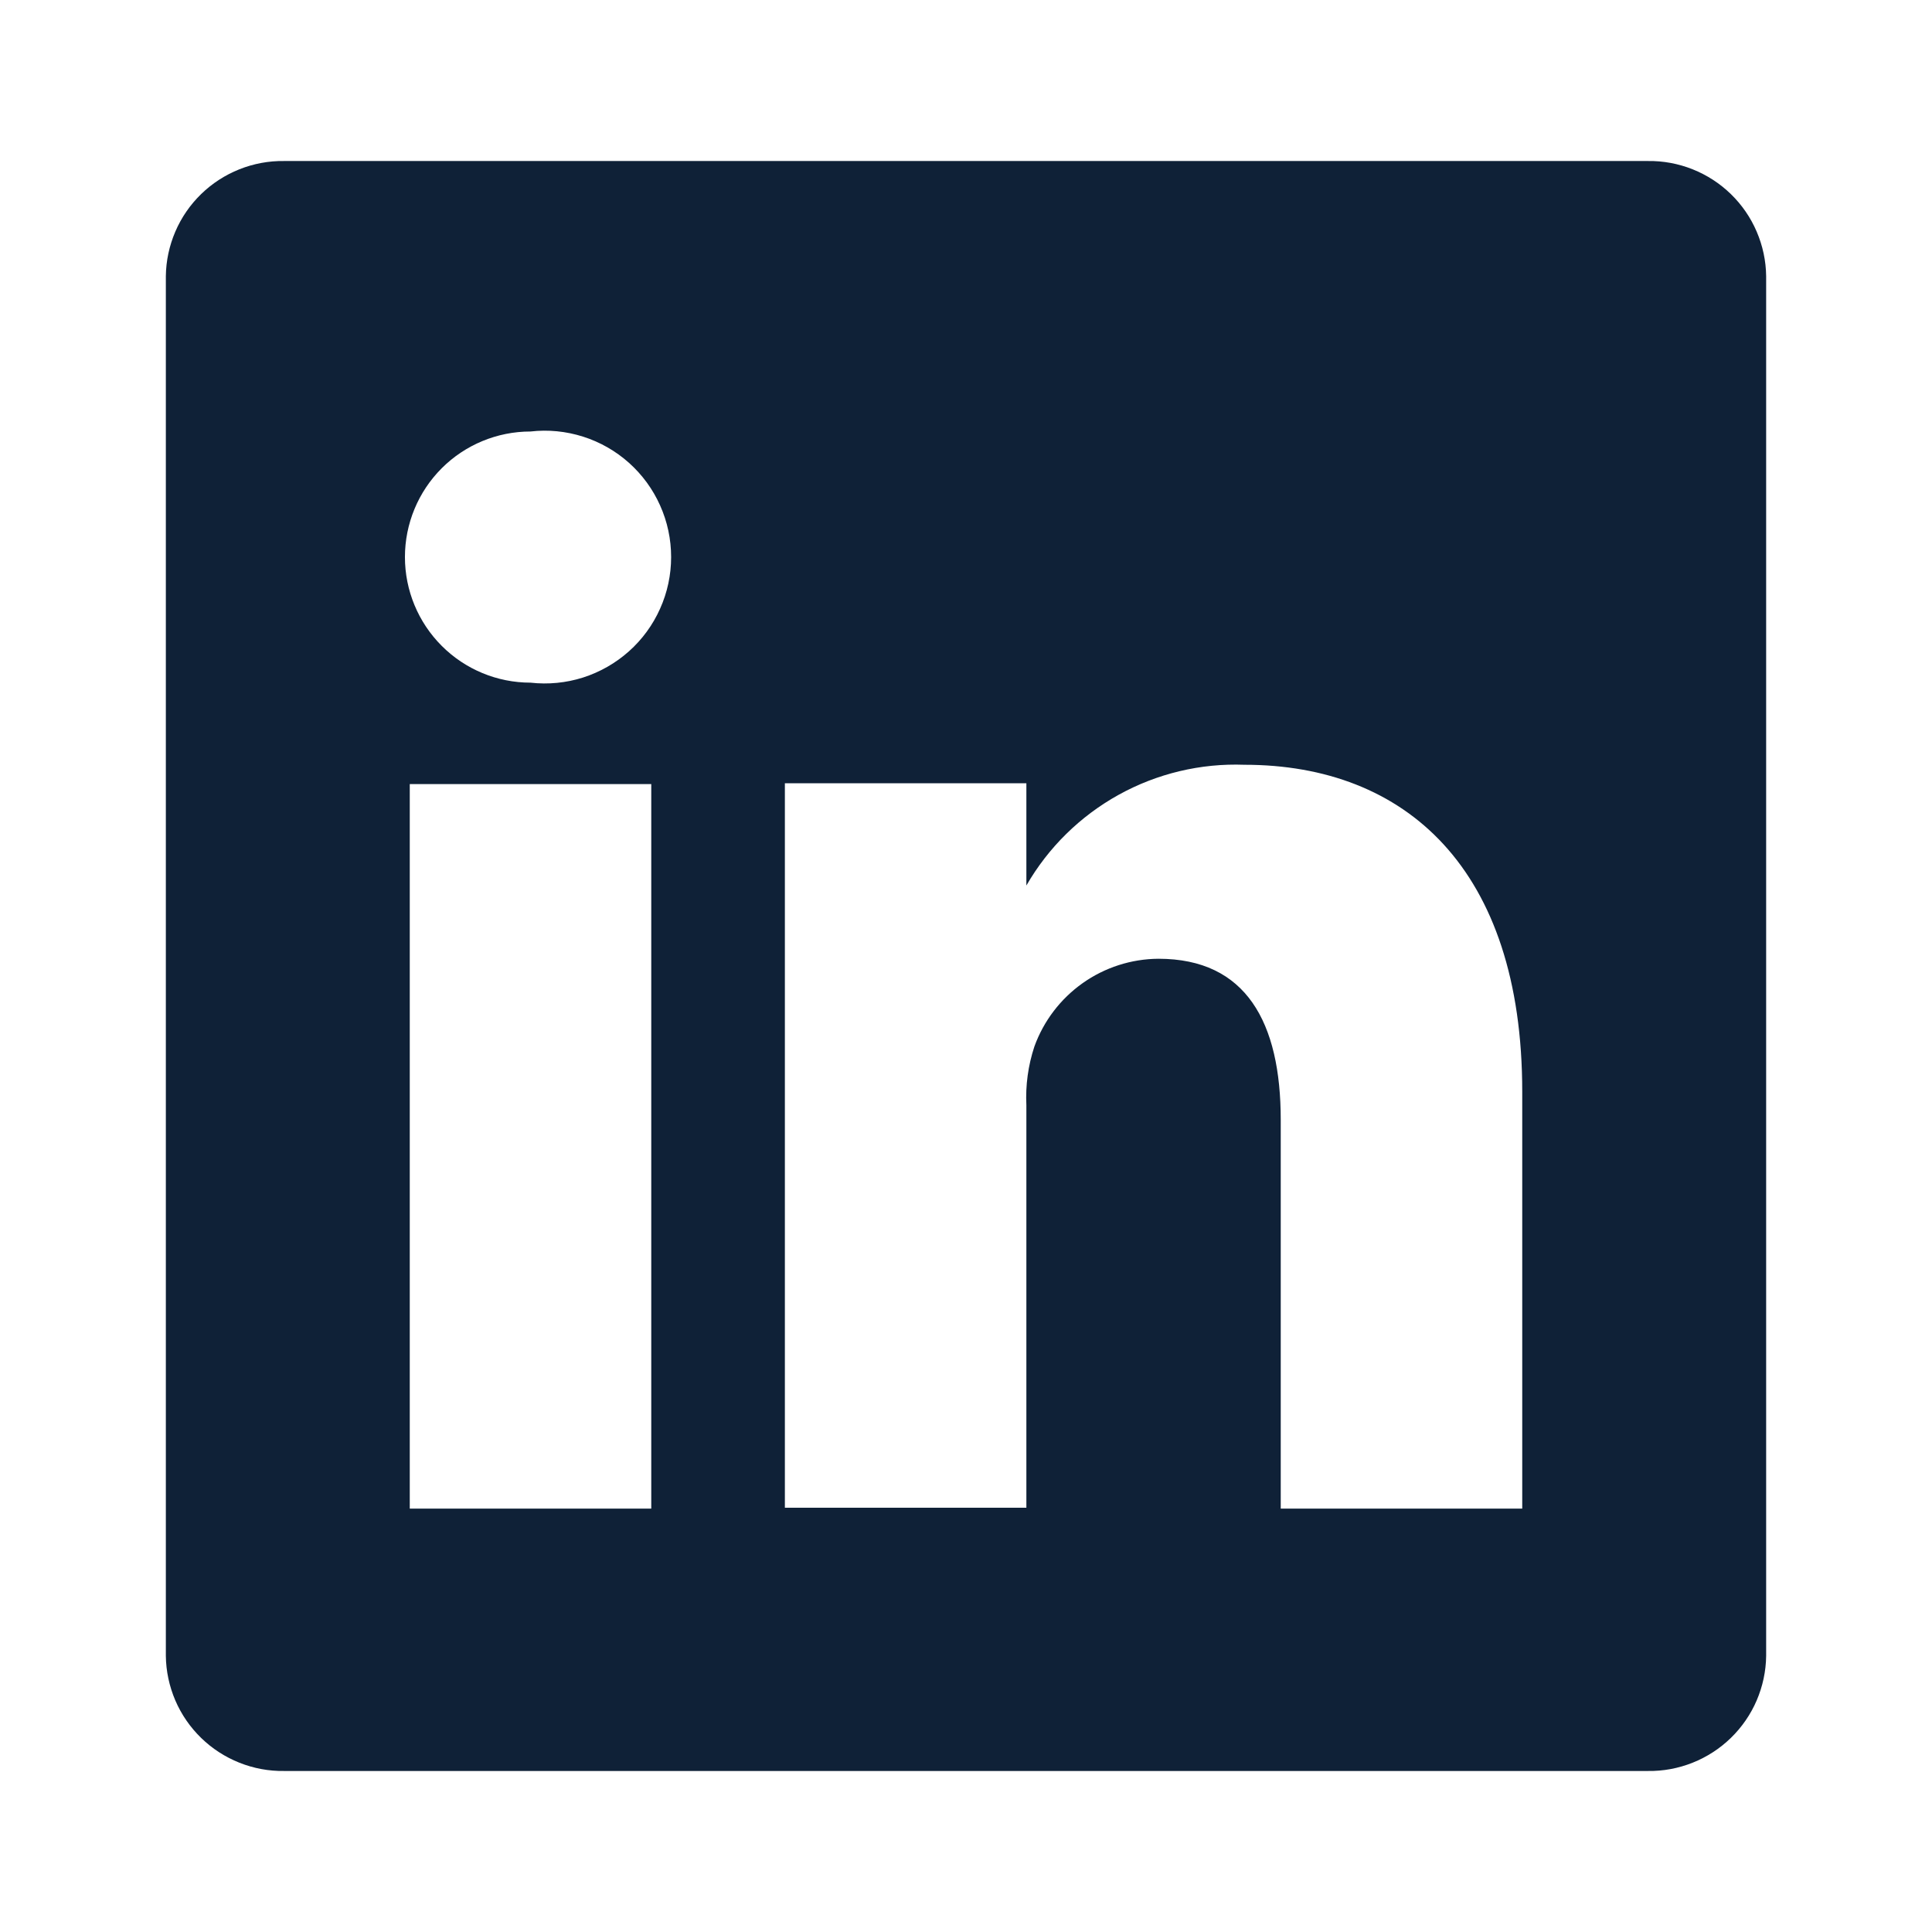
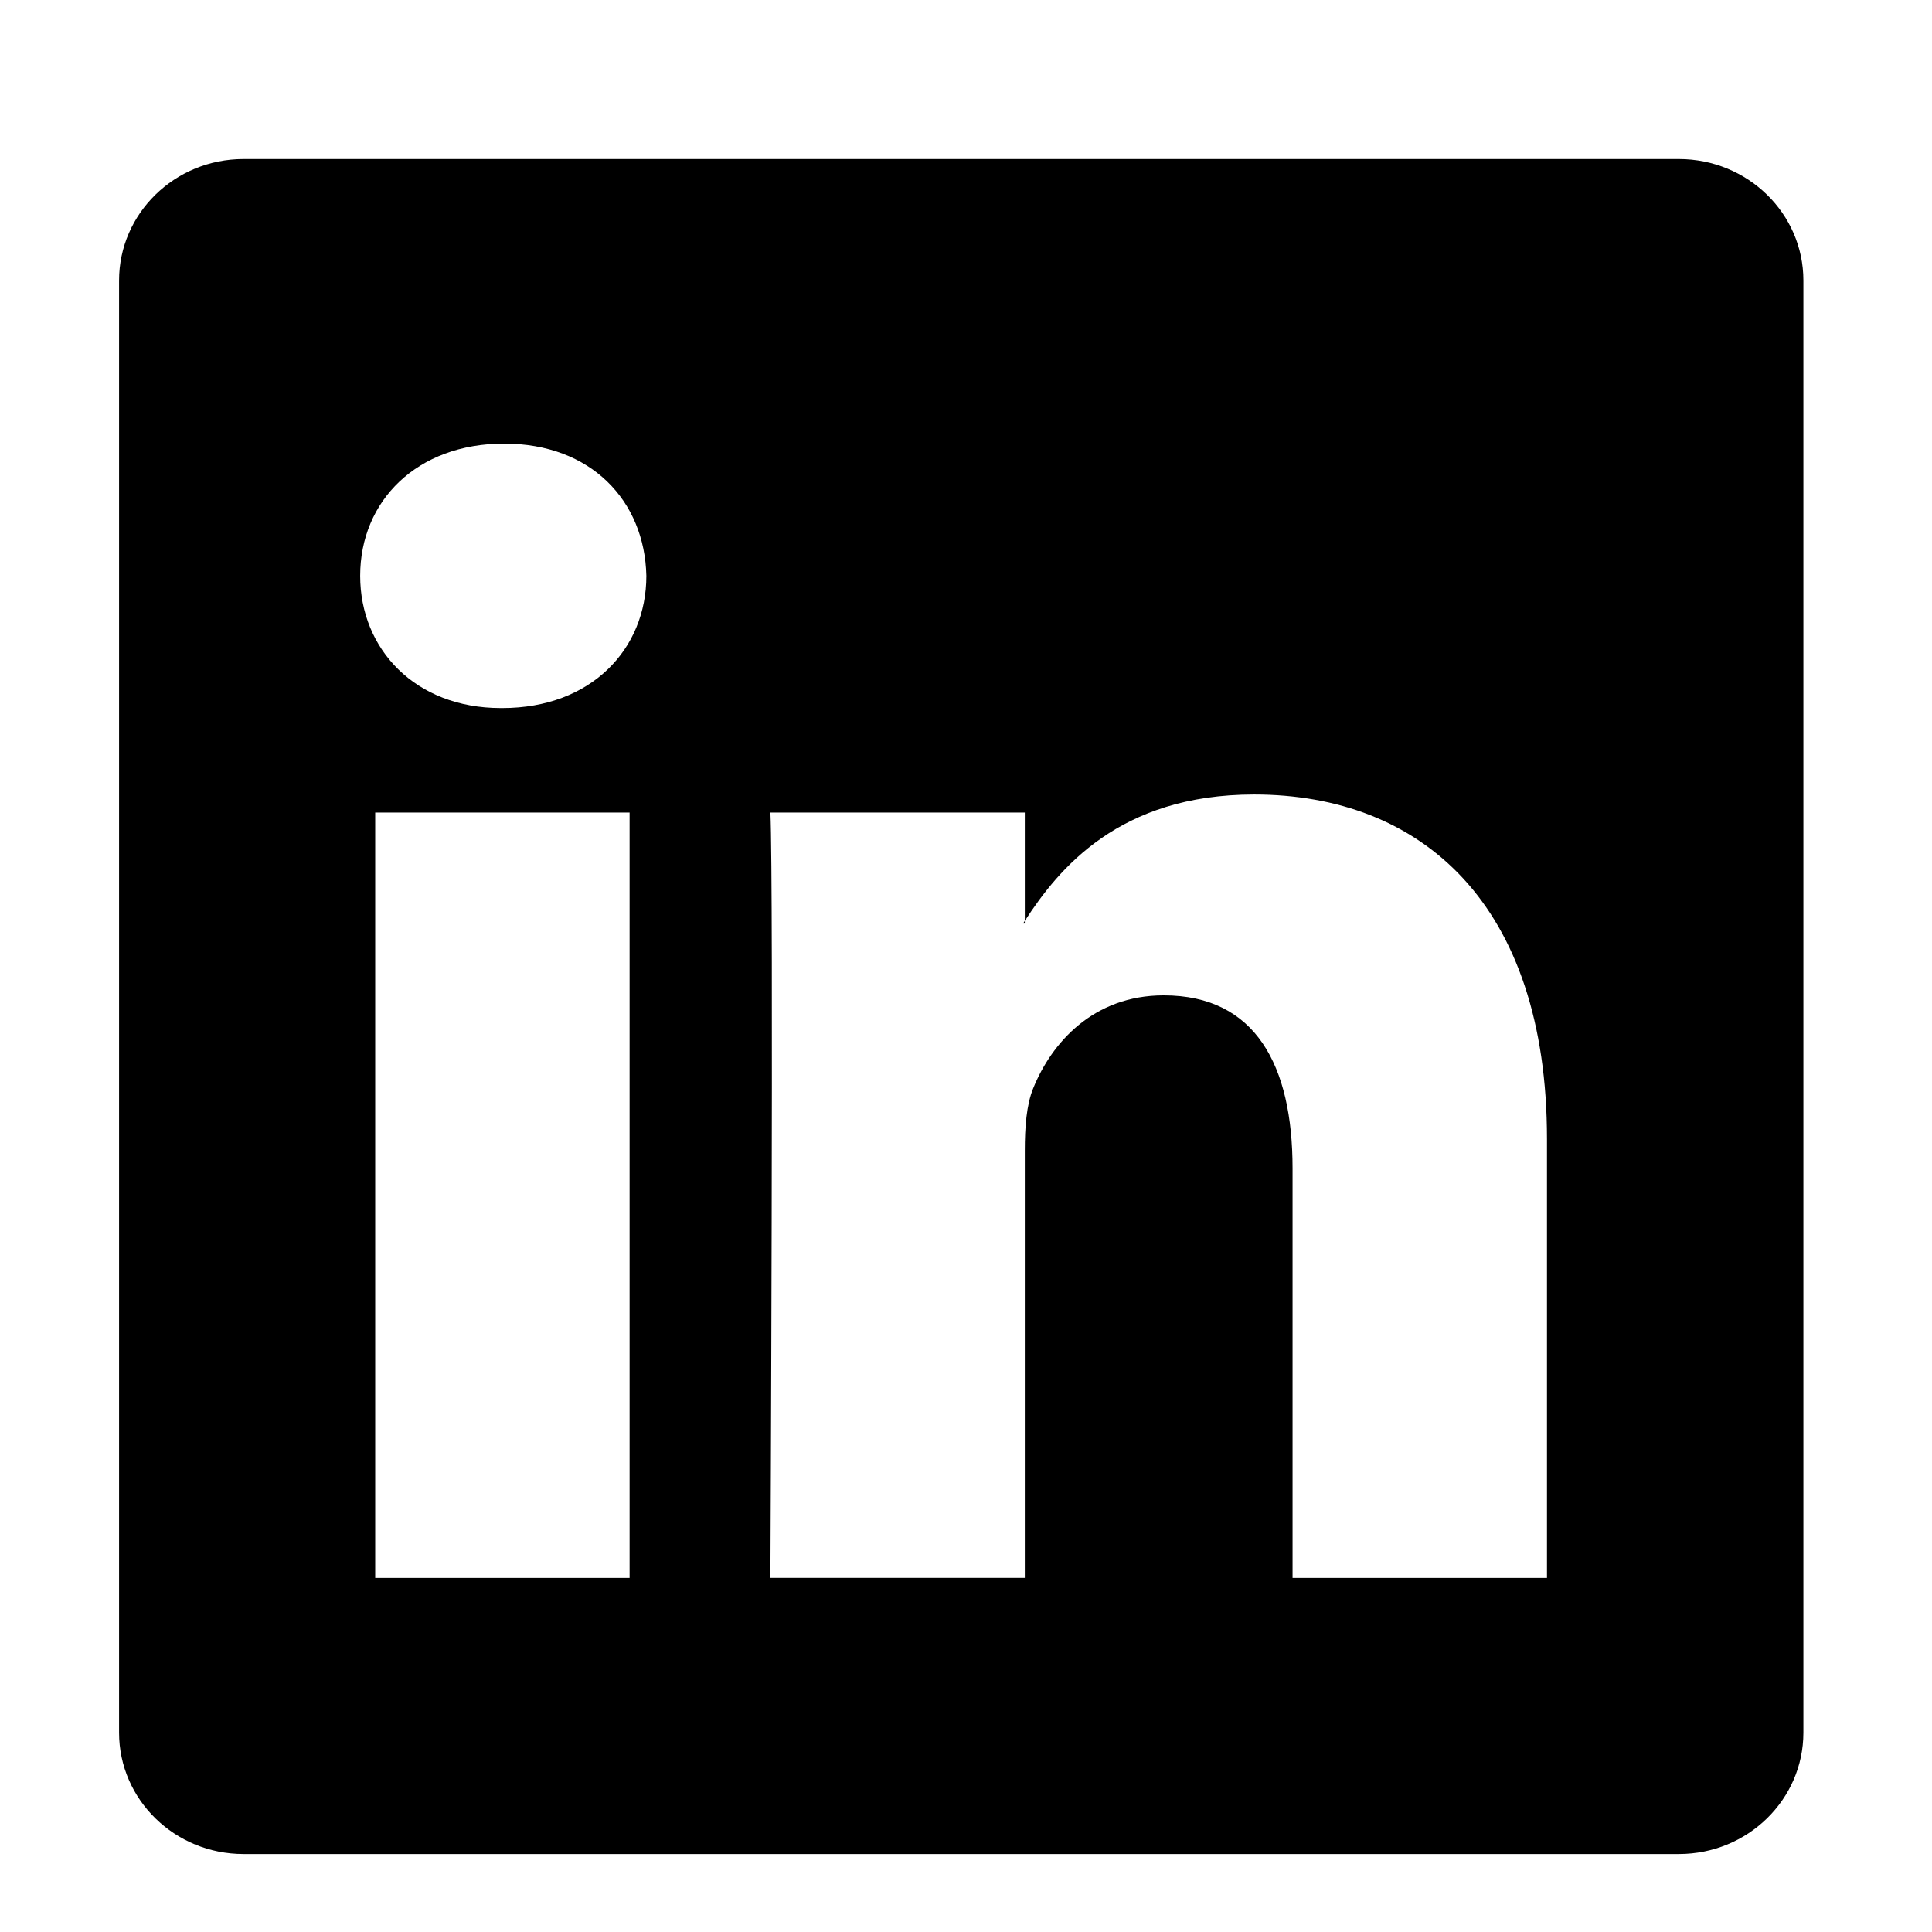
- <svg xmlns="http://www.w3.org/2000/svg" width="32" height="32" viewBox="0 0 32 32" fill="none">
-   <path d="M27.293 2.667H4.707C4.453 2.663 4.201 2.71 3.965 2.804C3.729 2.898 3.514 3.037 3.332 3.214C3.15 3.391 3.004 3.602 2.904 3.836C2.804 4.069 2.75 4.319 2.747 4.573V27.427C2.75 27.681 2.804 27.931 2.904 28.165C3.004 28.398 3.15 28.609 3.332 28.786C3.514 28.963 3.729 29.102 3.965 29.196C4.201 29.29 4.453 29.337 4.707 29.333H27.293C27.547 29.337 27.799 29.29 28.035 29.196C28.271 29.102 28.486 28.963 28.668 28.786C28.85 28.609 28.996 28.398 29.096 28.165C29.196 27.931 29.25 27.681 29.253 27.427V4.573C29.25 4.319 29.196 4.069 29.096 3.836C28.996 3.602 28.85 3.391 28.668 3.214C28.486 3.037 28.271 2.898 28.035 2.804C27.799 2.71 27.547 2.663 27.293 2.667ZM10.787 24.987H6.787V12.987H10.787V24.987ZM8.787 11.307C8.235 11.307 7.706 11.088 7.316 10.697C6.926 10.307 6.707 9.778 6.707 9.227C6.707 8.675 6.926 8.146 7.316 7.756C7.706 7.366 8.235 7.147 8.787 7.147C9.08 7.113 9.376 7.143 9.657 7.232C9.938 7.321 10.197 7.469 10.417 7.665C10.637 7.862 10.813 8.102 10.933 8.371C11.054 8.64 11.116 8.932 11.116 9.227C11.116 9.521 11.054 9.813 10.933 10.082C10.813 10.351 10.637 10.592 10.417 10.788C10.197 10.984 9.938 11.132 9.657 11.222C9.376 11.311 9.08 11.34 8.787 11.307ZM25.213 24.987H21.213V18.547C21.213 16.933 20.64 15.88 19.187 15.88C18.737 15.883 18.299 16.024 17.932 16.284C17.565 16.544 17.286 16.91 17.133 17.333C17.029 17.647 16.984 17.977 17 18.307V24.973H13C13 24.973 13 14.067 13 12.973H17V14.667C17.363 14.036 17.892 13.517 18.529 13.164C19.165 12.812 19.886 12.64 20.613 12.667C23.28 12.667 25.213 14.387 25.213 18.08V24.987Z" fill="#0F2137" />
+ <svg xmlns="http://www.w3.org/2000/svg" enable-background="new 0 0 56.693 56.693" height="56.693px" id="Layer_1" version="1.1" viewBox="0 0 56.693 56.693" width="56.693px" xml:space="preserve">
+   <g>
+     <path d="M30.071,27.101v-0.077c-0.016,0.026-0.033,0.052-0.05,0.077H30.071z" />
+     <path d="M49.265,4.667H7.145c-2.016,0-3.651,1.596-3.651,3.563v42.613c0,1.966,1.635,3.562,3.651,3.562h42.12   c2.019,0,3.654-1.597,3.654-3.562V8.23C52.919,6.262,51.283,4.667,49.265,4.667z M18.475,46.304h-7.465V23.845h7.465V46.304z    M14.743,20.777h-0.05c-2.504,0-4.124-1.725-4.124-3.88c0-2.203,1.67-3.88,4.223-3.88c2.554,0,4.125,1.677,4.175,3.88   C18.967,19.052,17.345,20.777,14.743,20.777z M45.394,46.304h-7.465V34.286c0-3.018-1.08-5.078-3.781-5.078   c-2.062,0-3.29,1.389-3.831,2.731c-0.197,0.479-0.245,1.149-0.245,1.821v12.543h-7.465c0,0,0.098-20.354,0-22.459h7.465v3.179   c0.992-1.53,2.766-3.709,6.729-3.709c4.911,0,8.594,3.211,8.594,10.11V46.304z" />
+   </g>
</svg>
